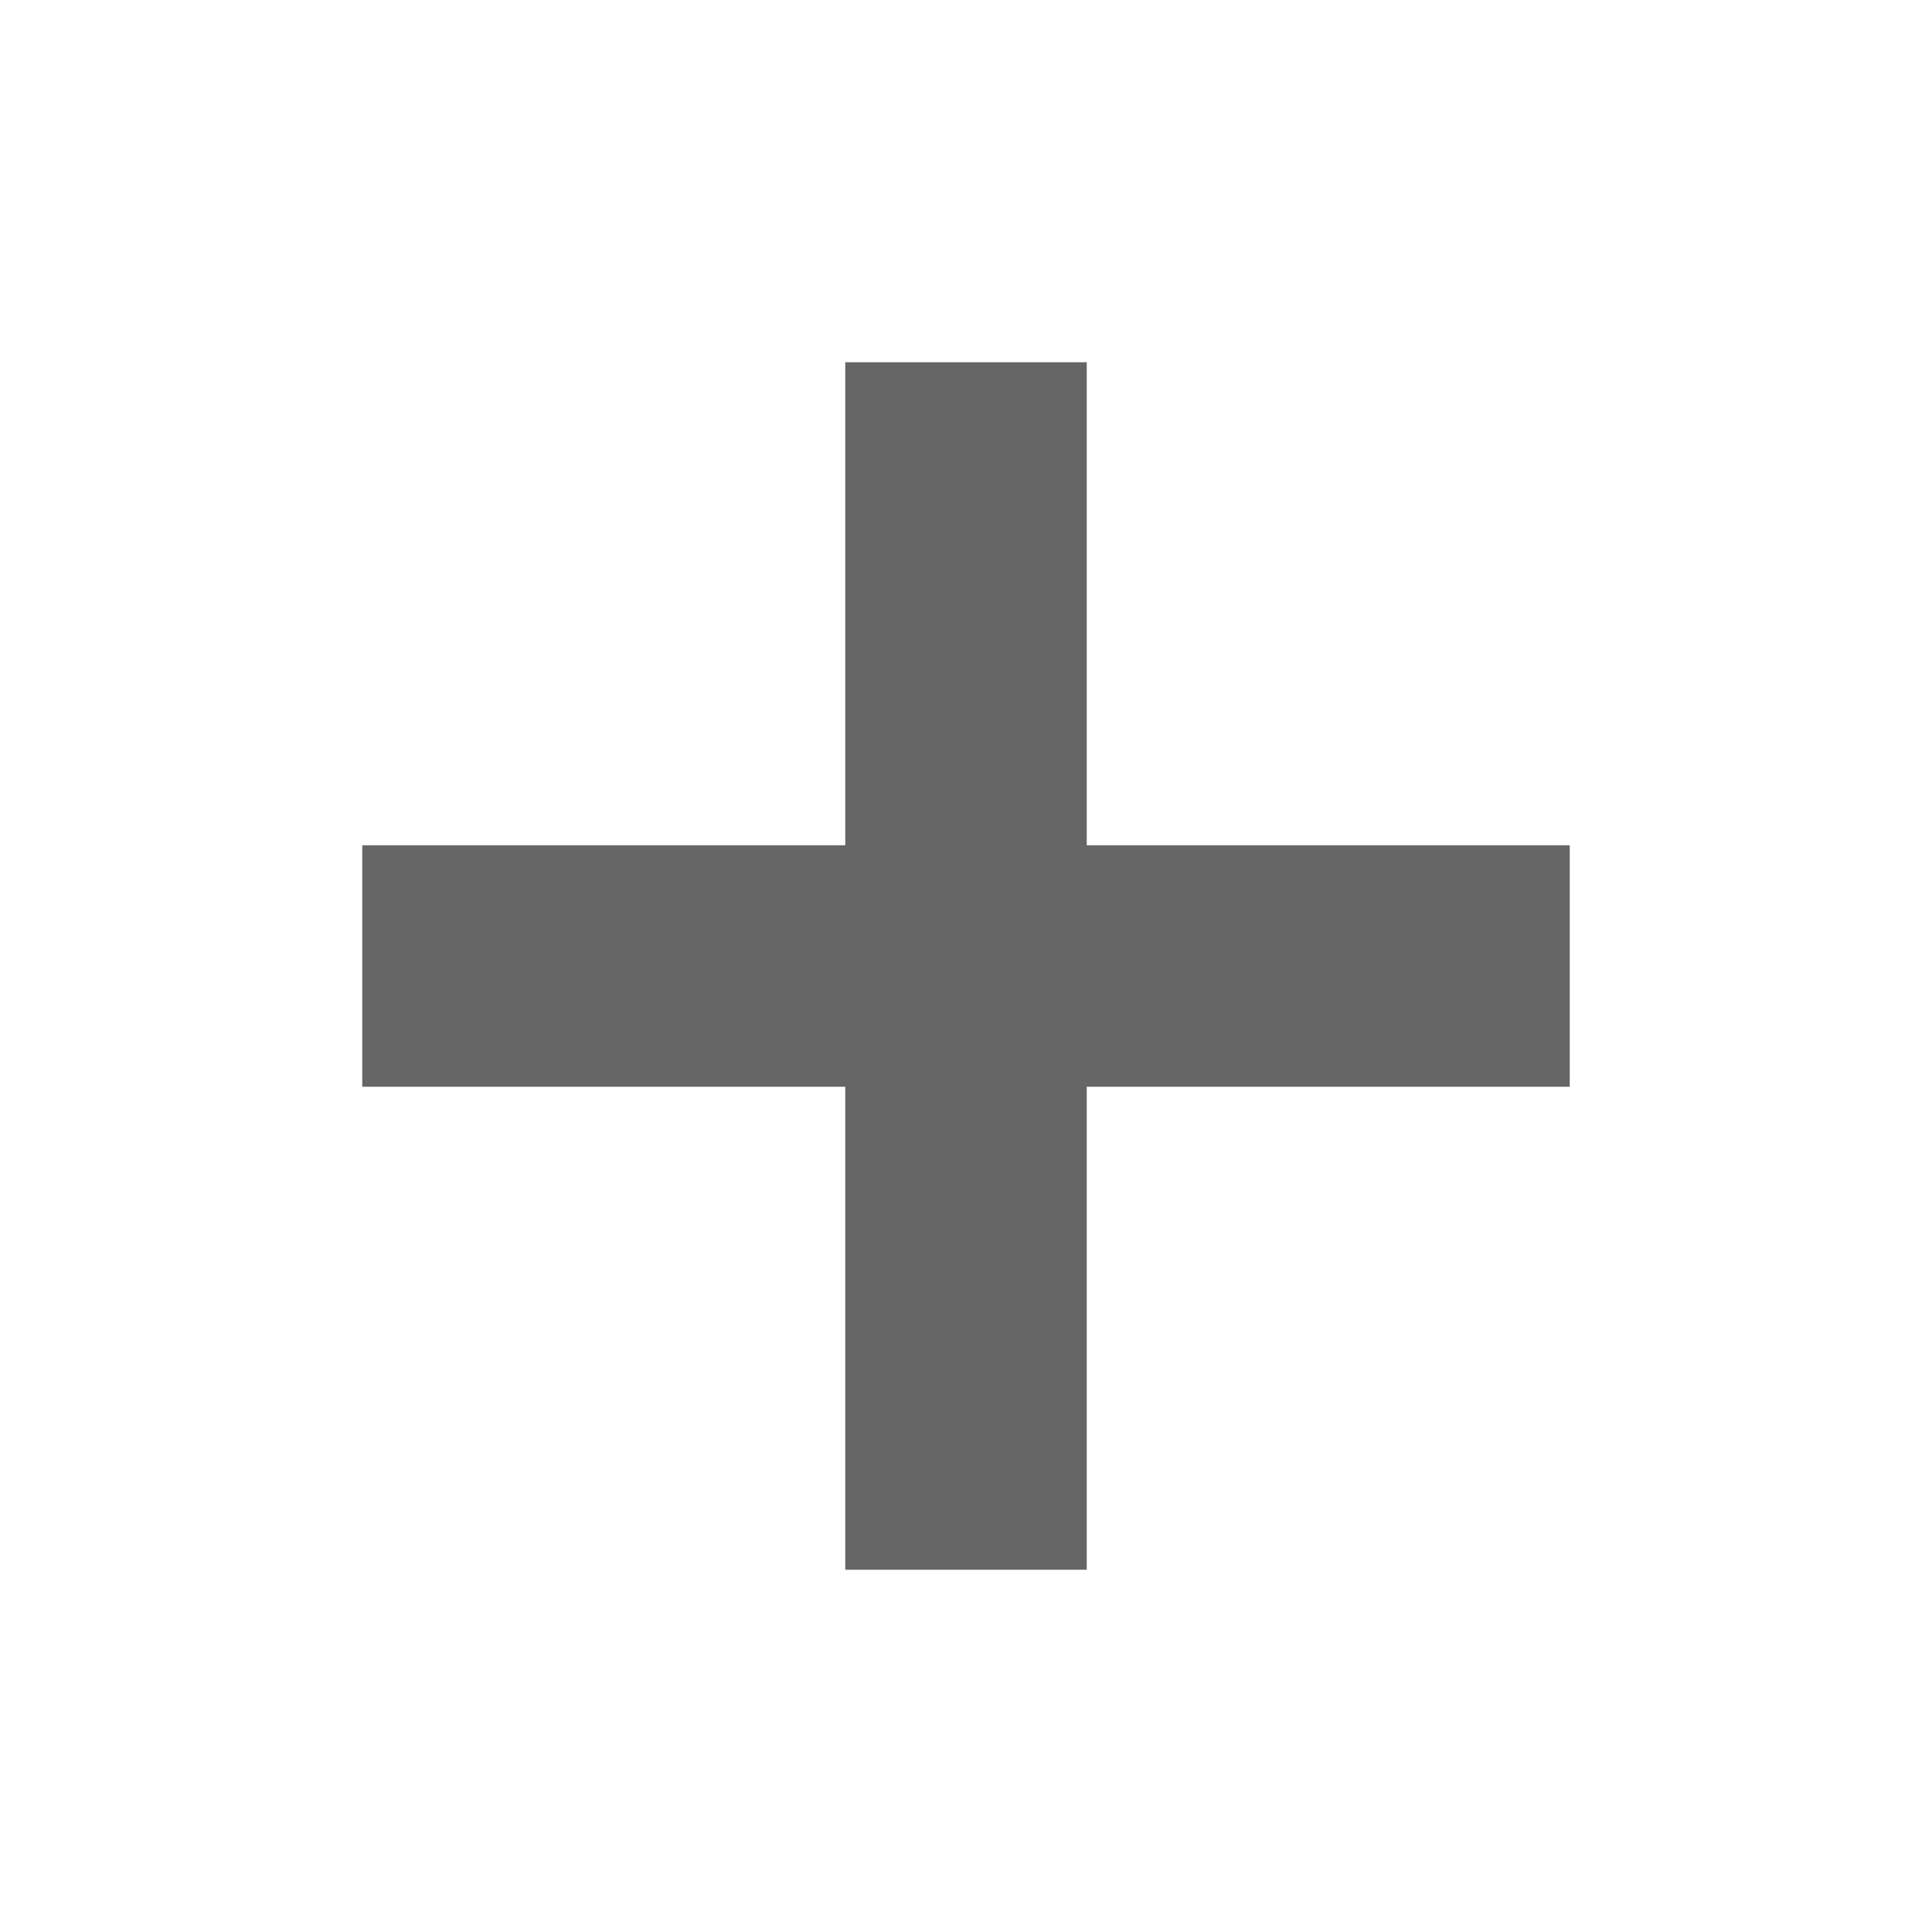
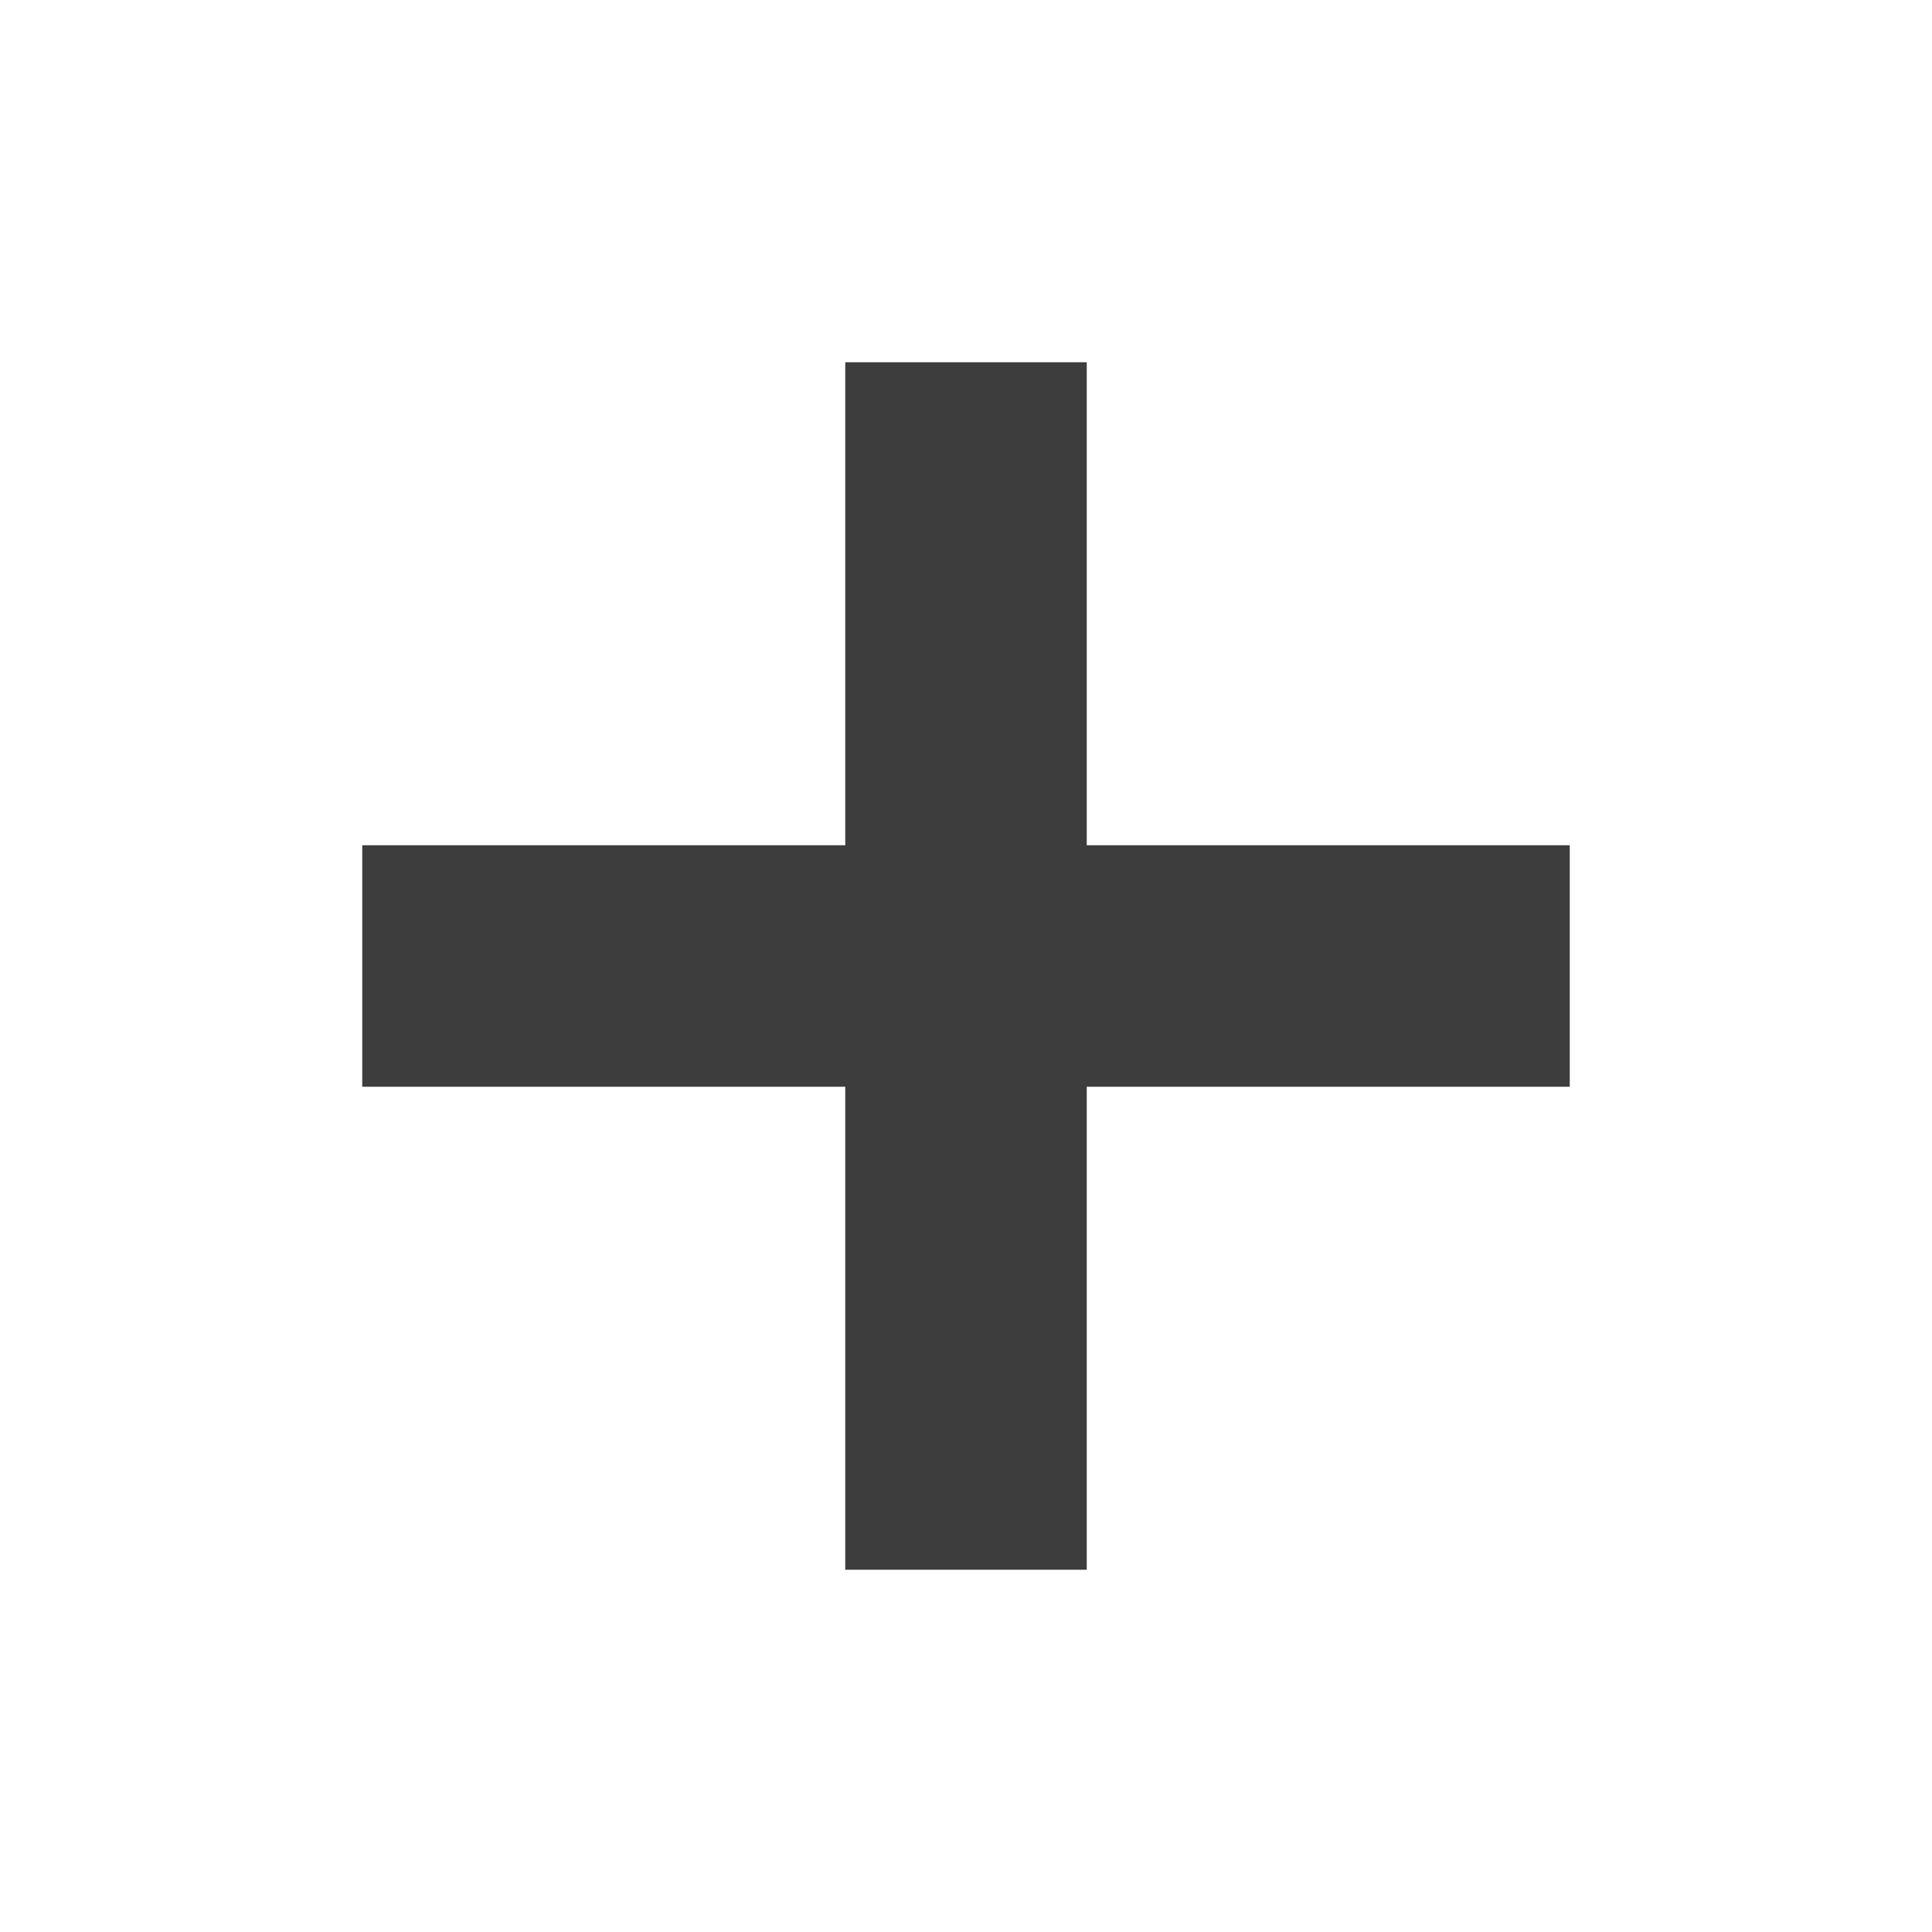
- <svg xmlns="http://www.w3.org/2000/svg" height="16" width="16">
-   <g color="#bebebe" transform="translate(-293 -117)">
-     <path d="M300 120v4h-4v2h4v4h2v-4h4v-2h-4v-4z" fill="#666" overflow="visible" style="marker:none" />
-   </g>
+ <svg xmlns="http://www.w3.org/2000/svg" height="16" width="16" version="1.1" id="svg1">
+   <defs id="defs1">
+     <style id="current-color-scheme" type="text/css">
+       .ColorScheme-Text{color:#282828}
+     </style>
+   </defs>
+   <path id="path1" class="ColorScheme-Text" fill="currentColor" opacity="0.9" d="M 3,7 H 7 V 3 h 2 v 4 h 4 V 9 H 9 v 4 H 7 V 9 H 3 Z" />
</svg>
